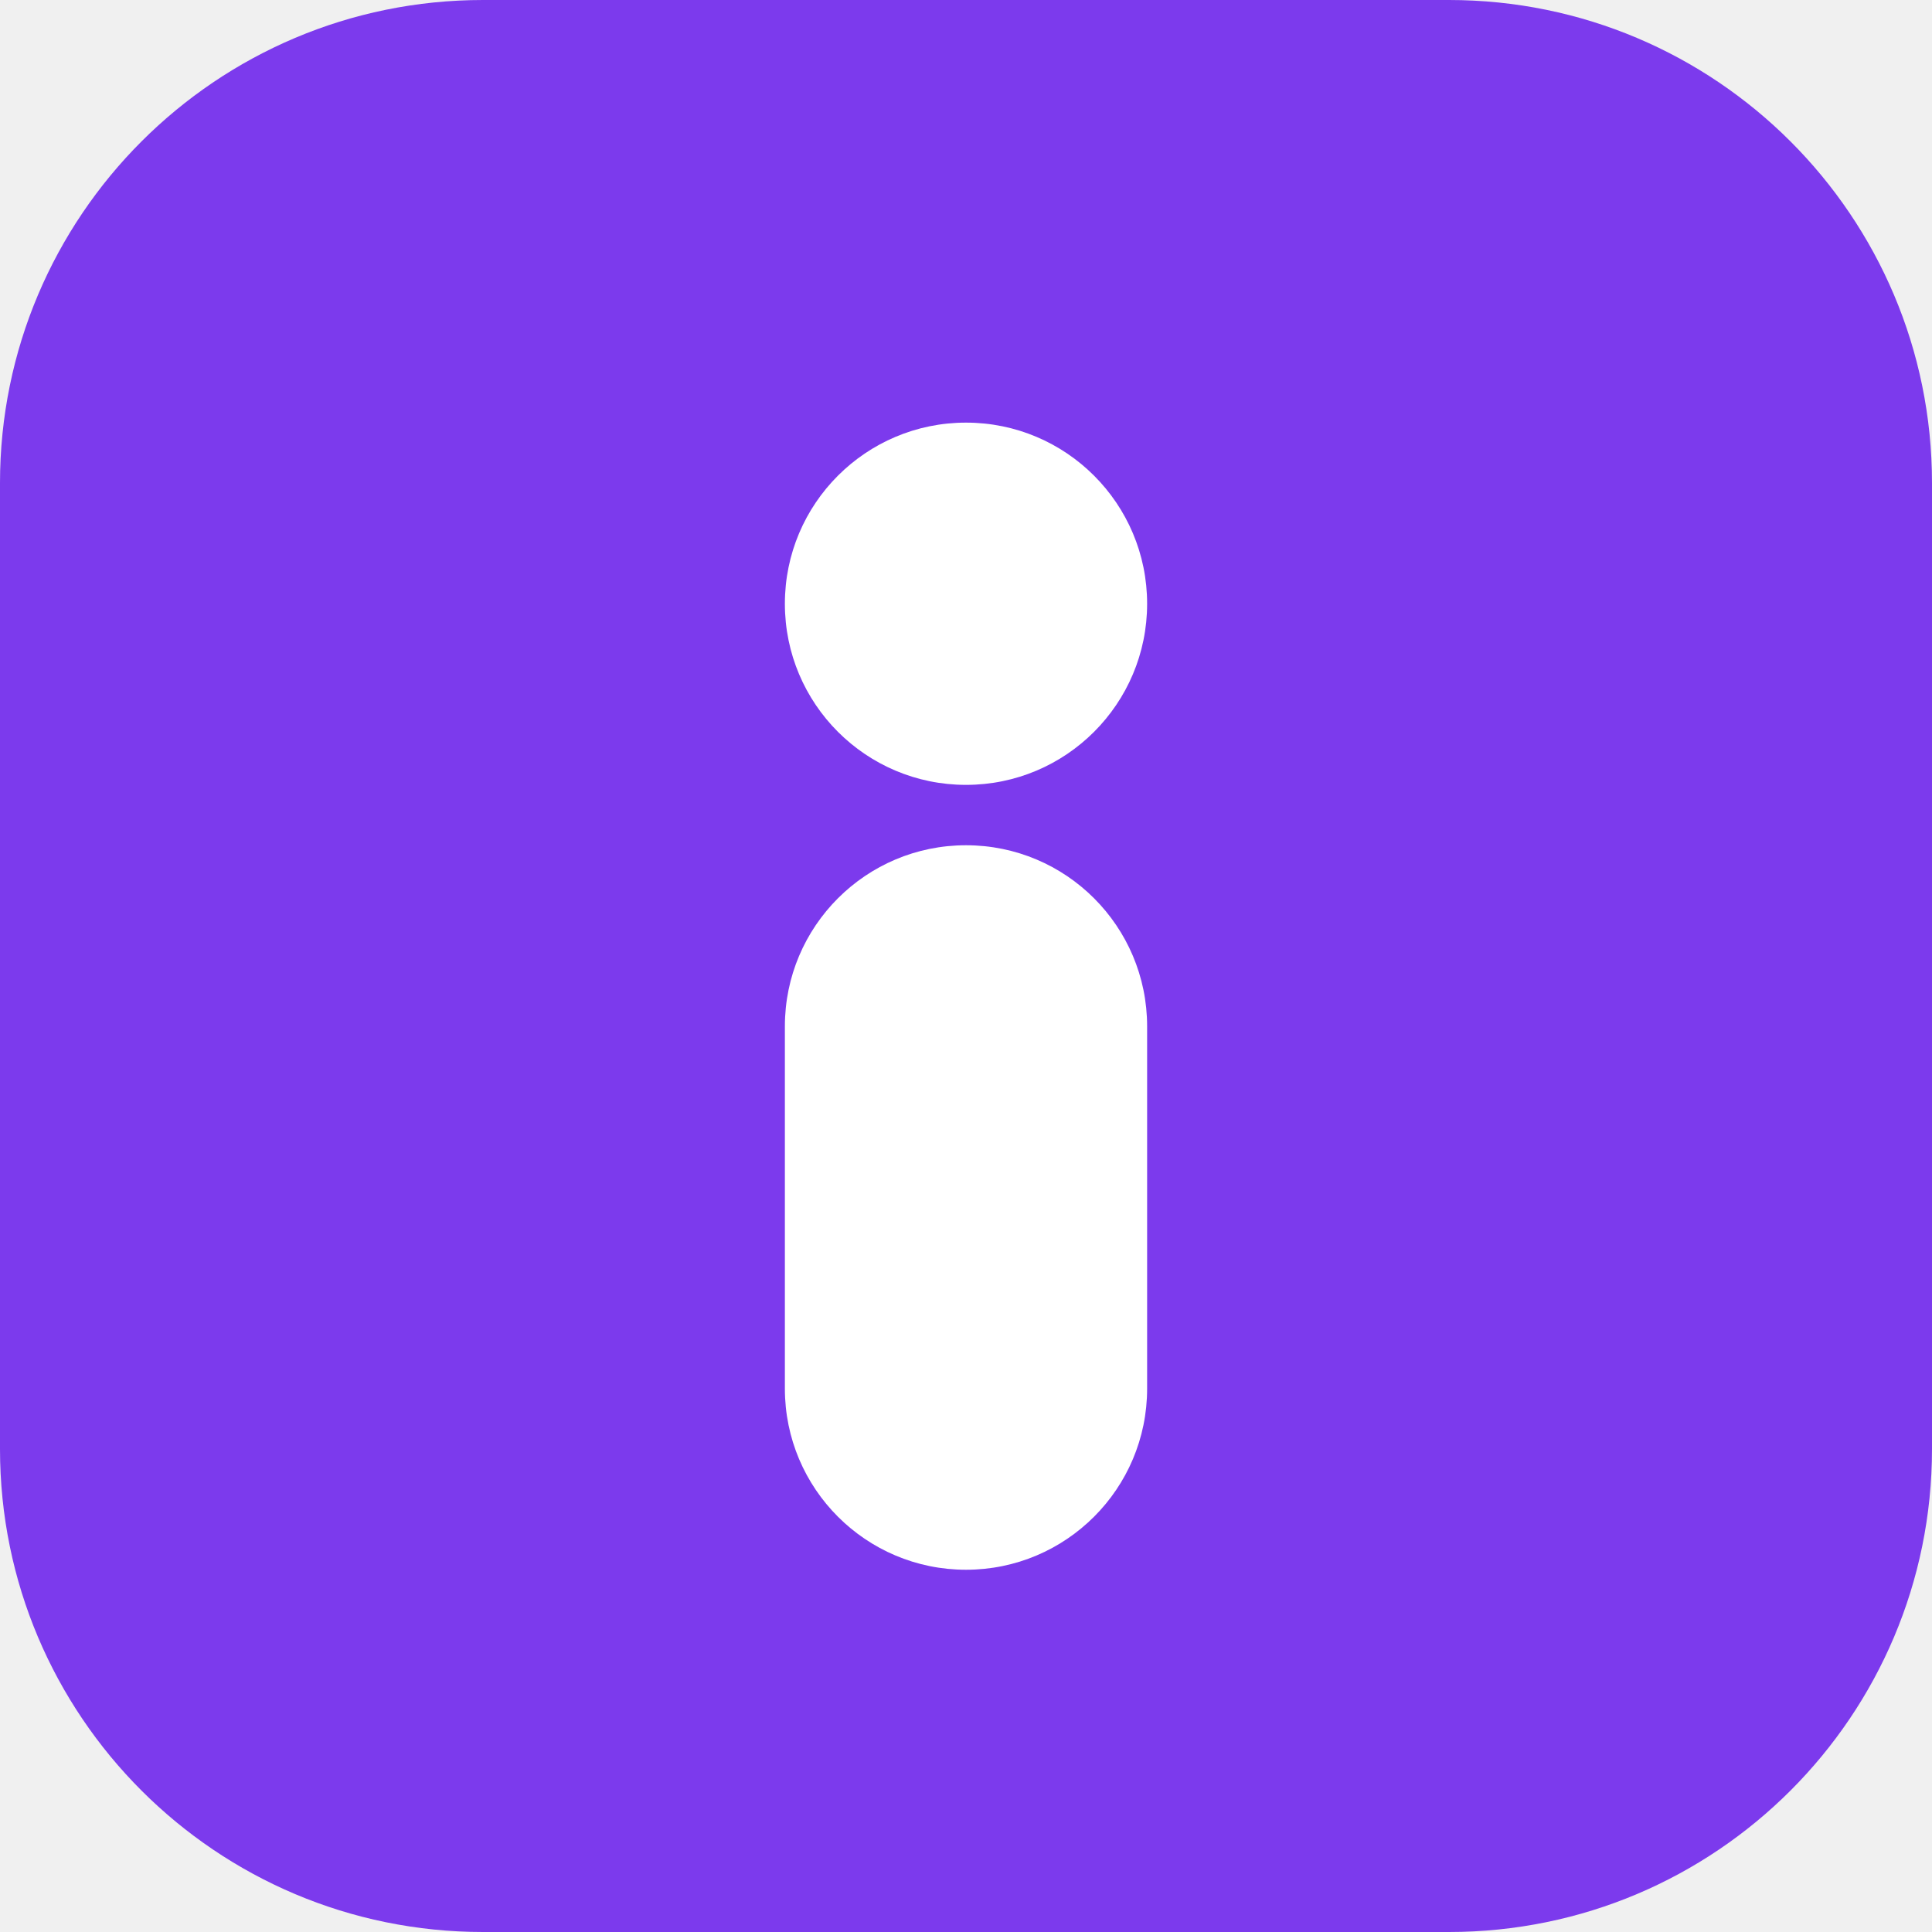
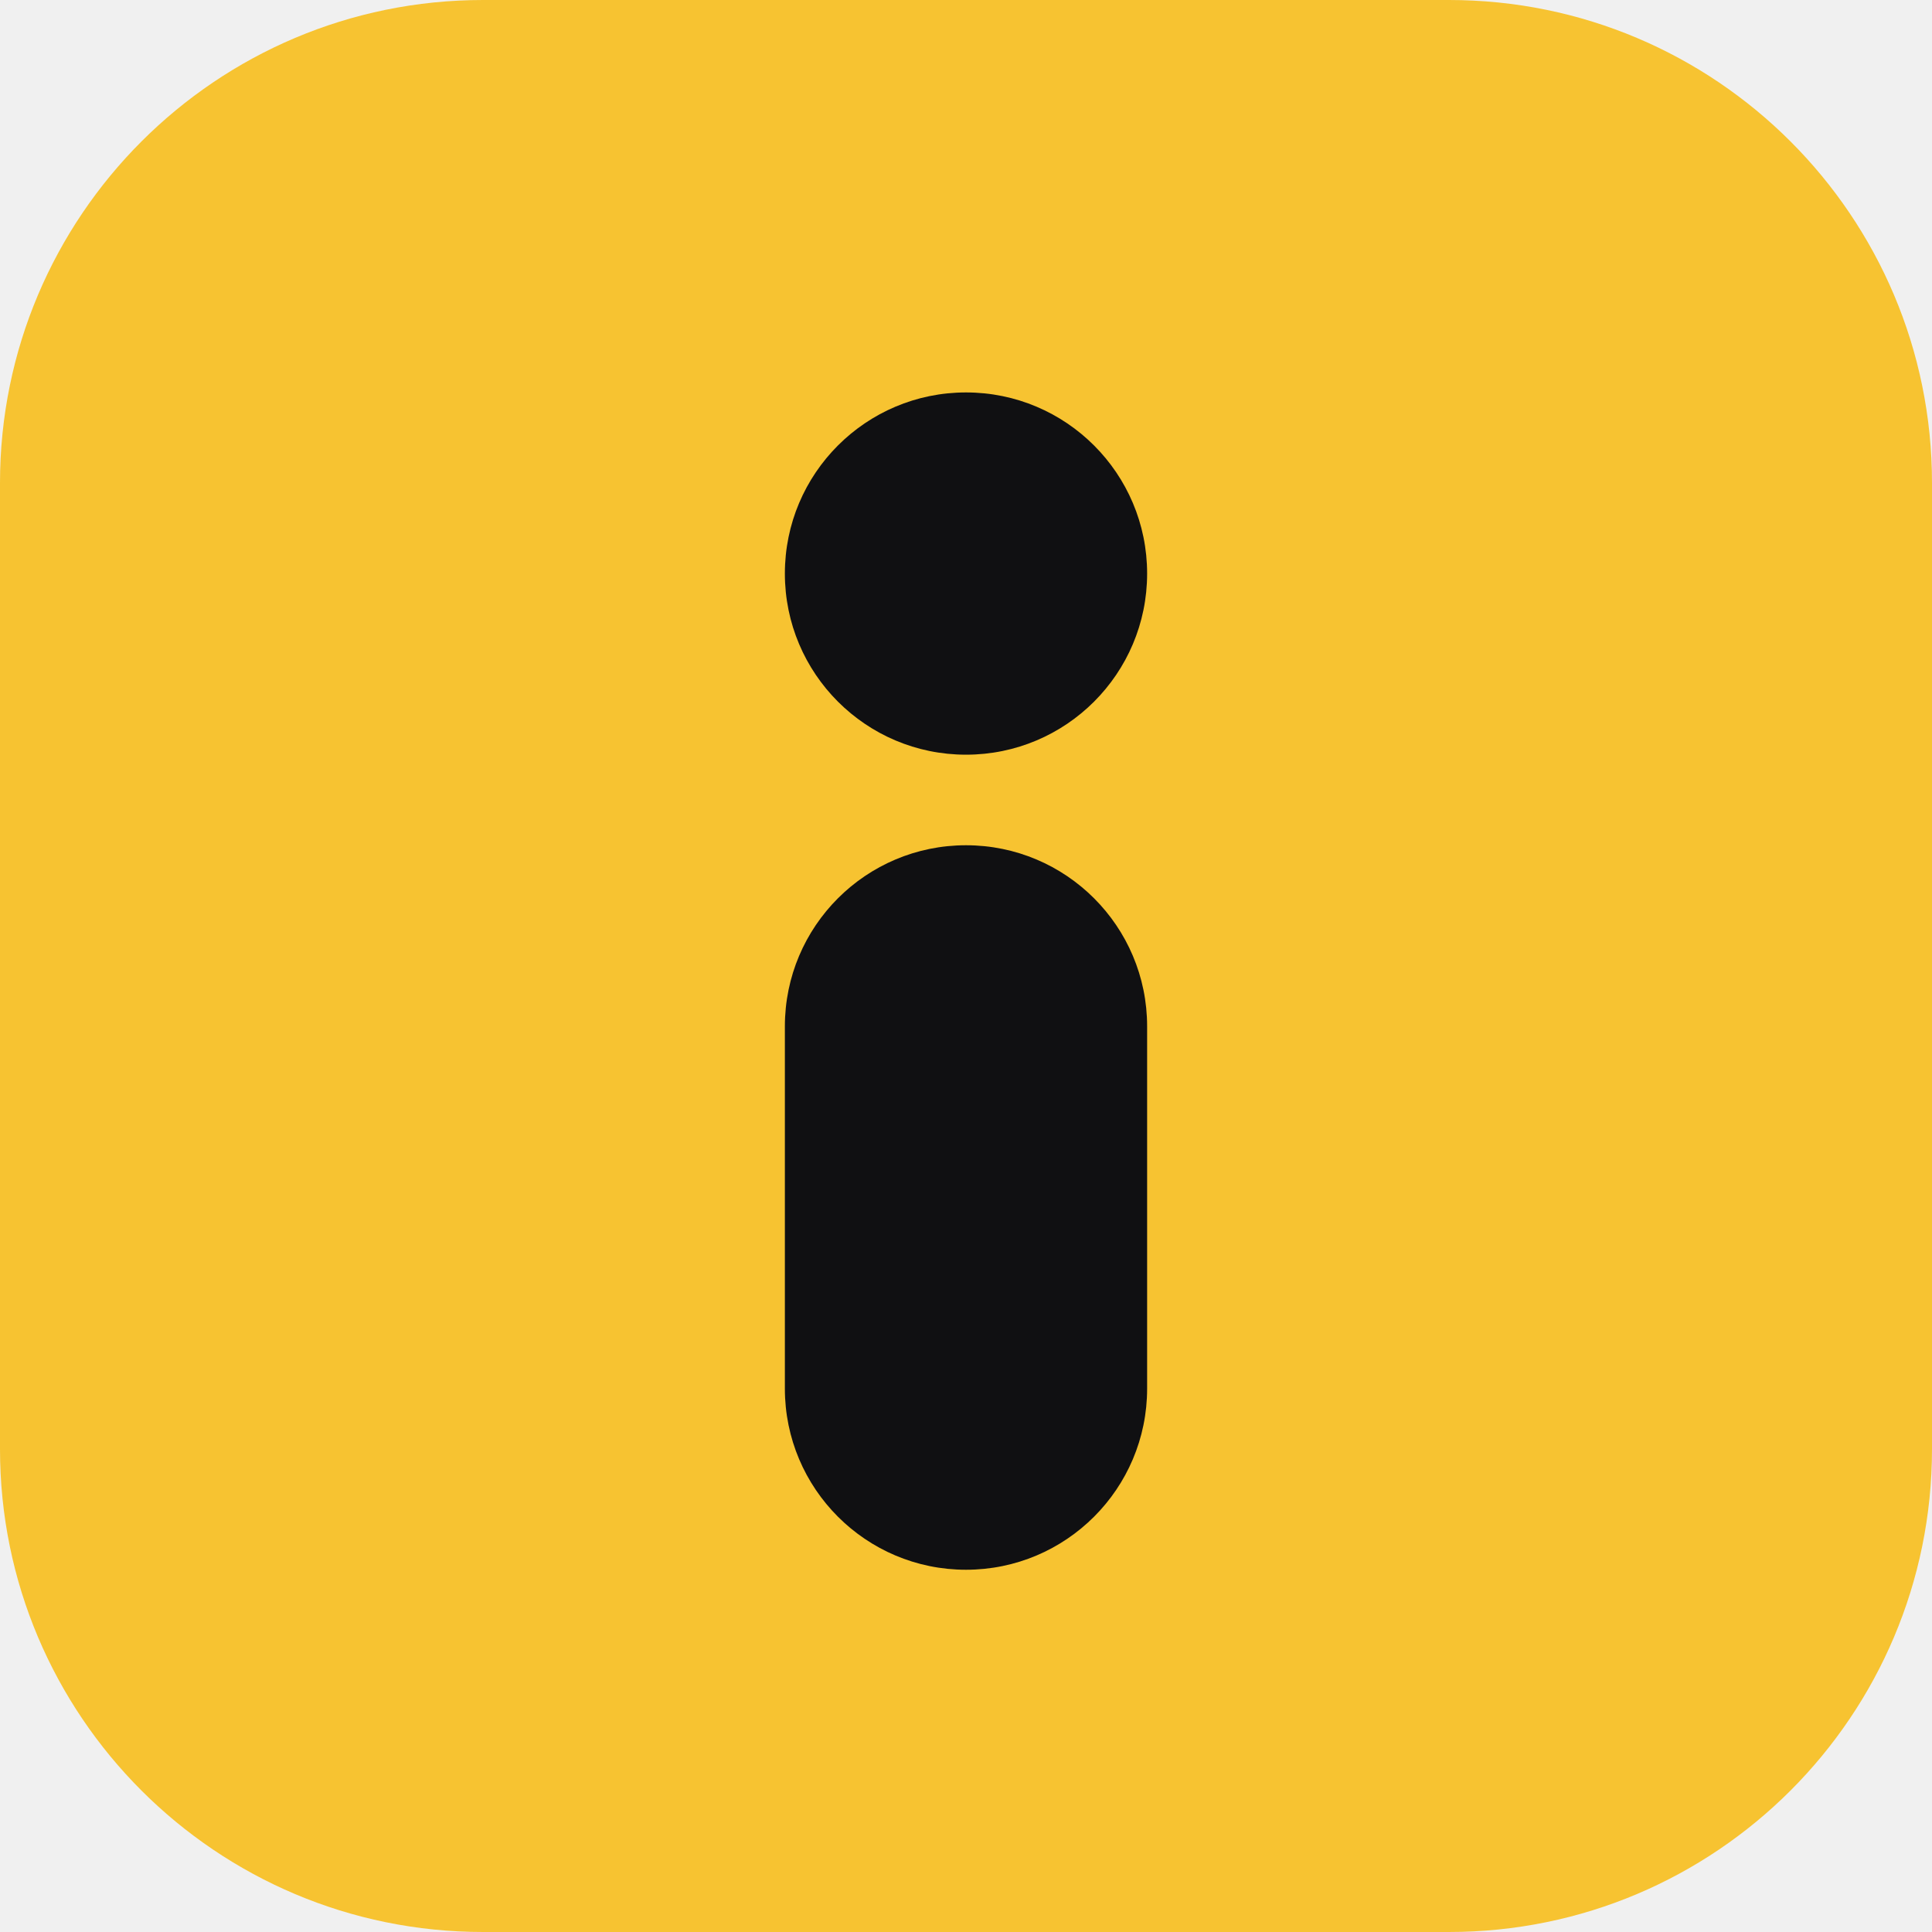
<svg xmlns="http://www.w3.org/2000/svg" viewBox="0 0 64 64" width="64" height="64">
-   <rect width="64" height="64" rx="16" fill="#7c3aed" />
-   <circle cx="32" cy="20" r="6" fill="#fff" />
-   <rect x="26" y="28" width="12" height="24" rx="6" fill="#fff" />
+   <rect width="64" height="64" rx="16" fill="#F7C331" />
+   <circle cx="32" cy="19" r="6" fill="#101012" />
+   <rect x="26" y="28" width="12" height="24" rx="6" fill="#101012" />
</svg>
